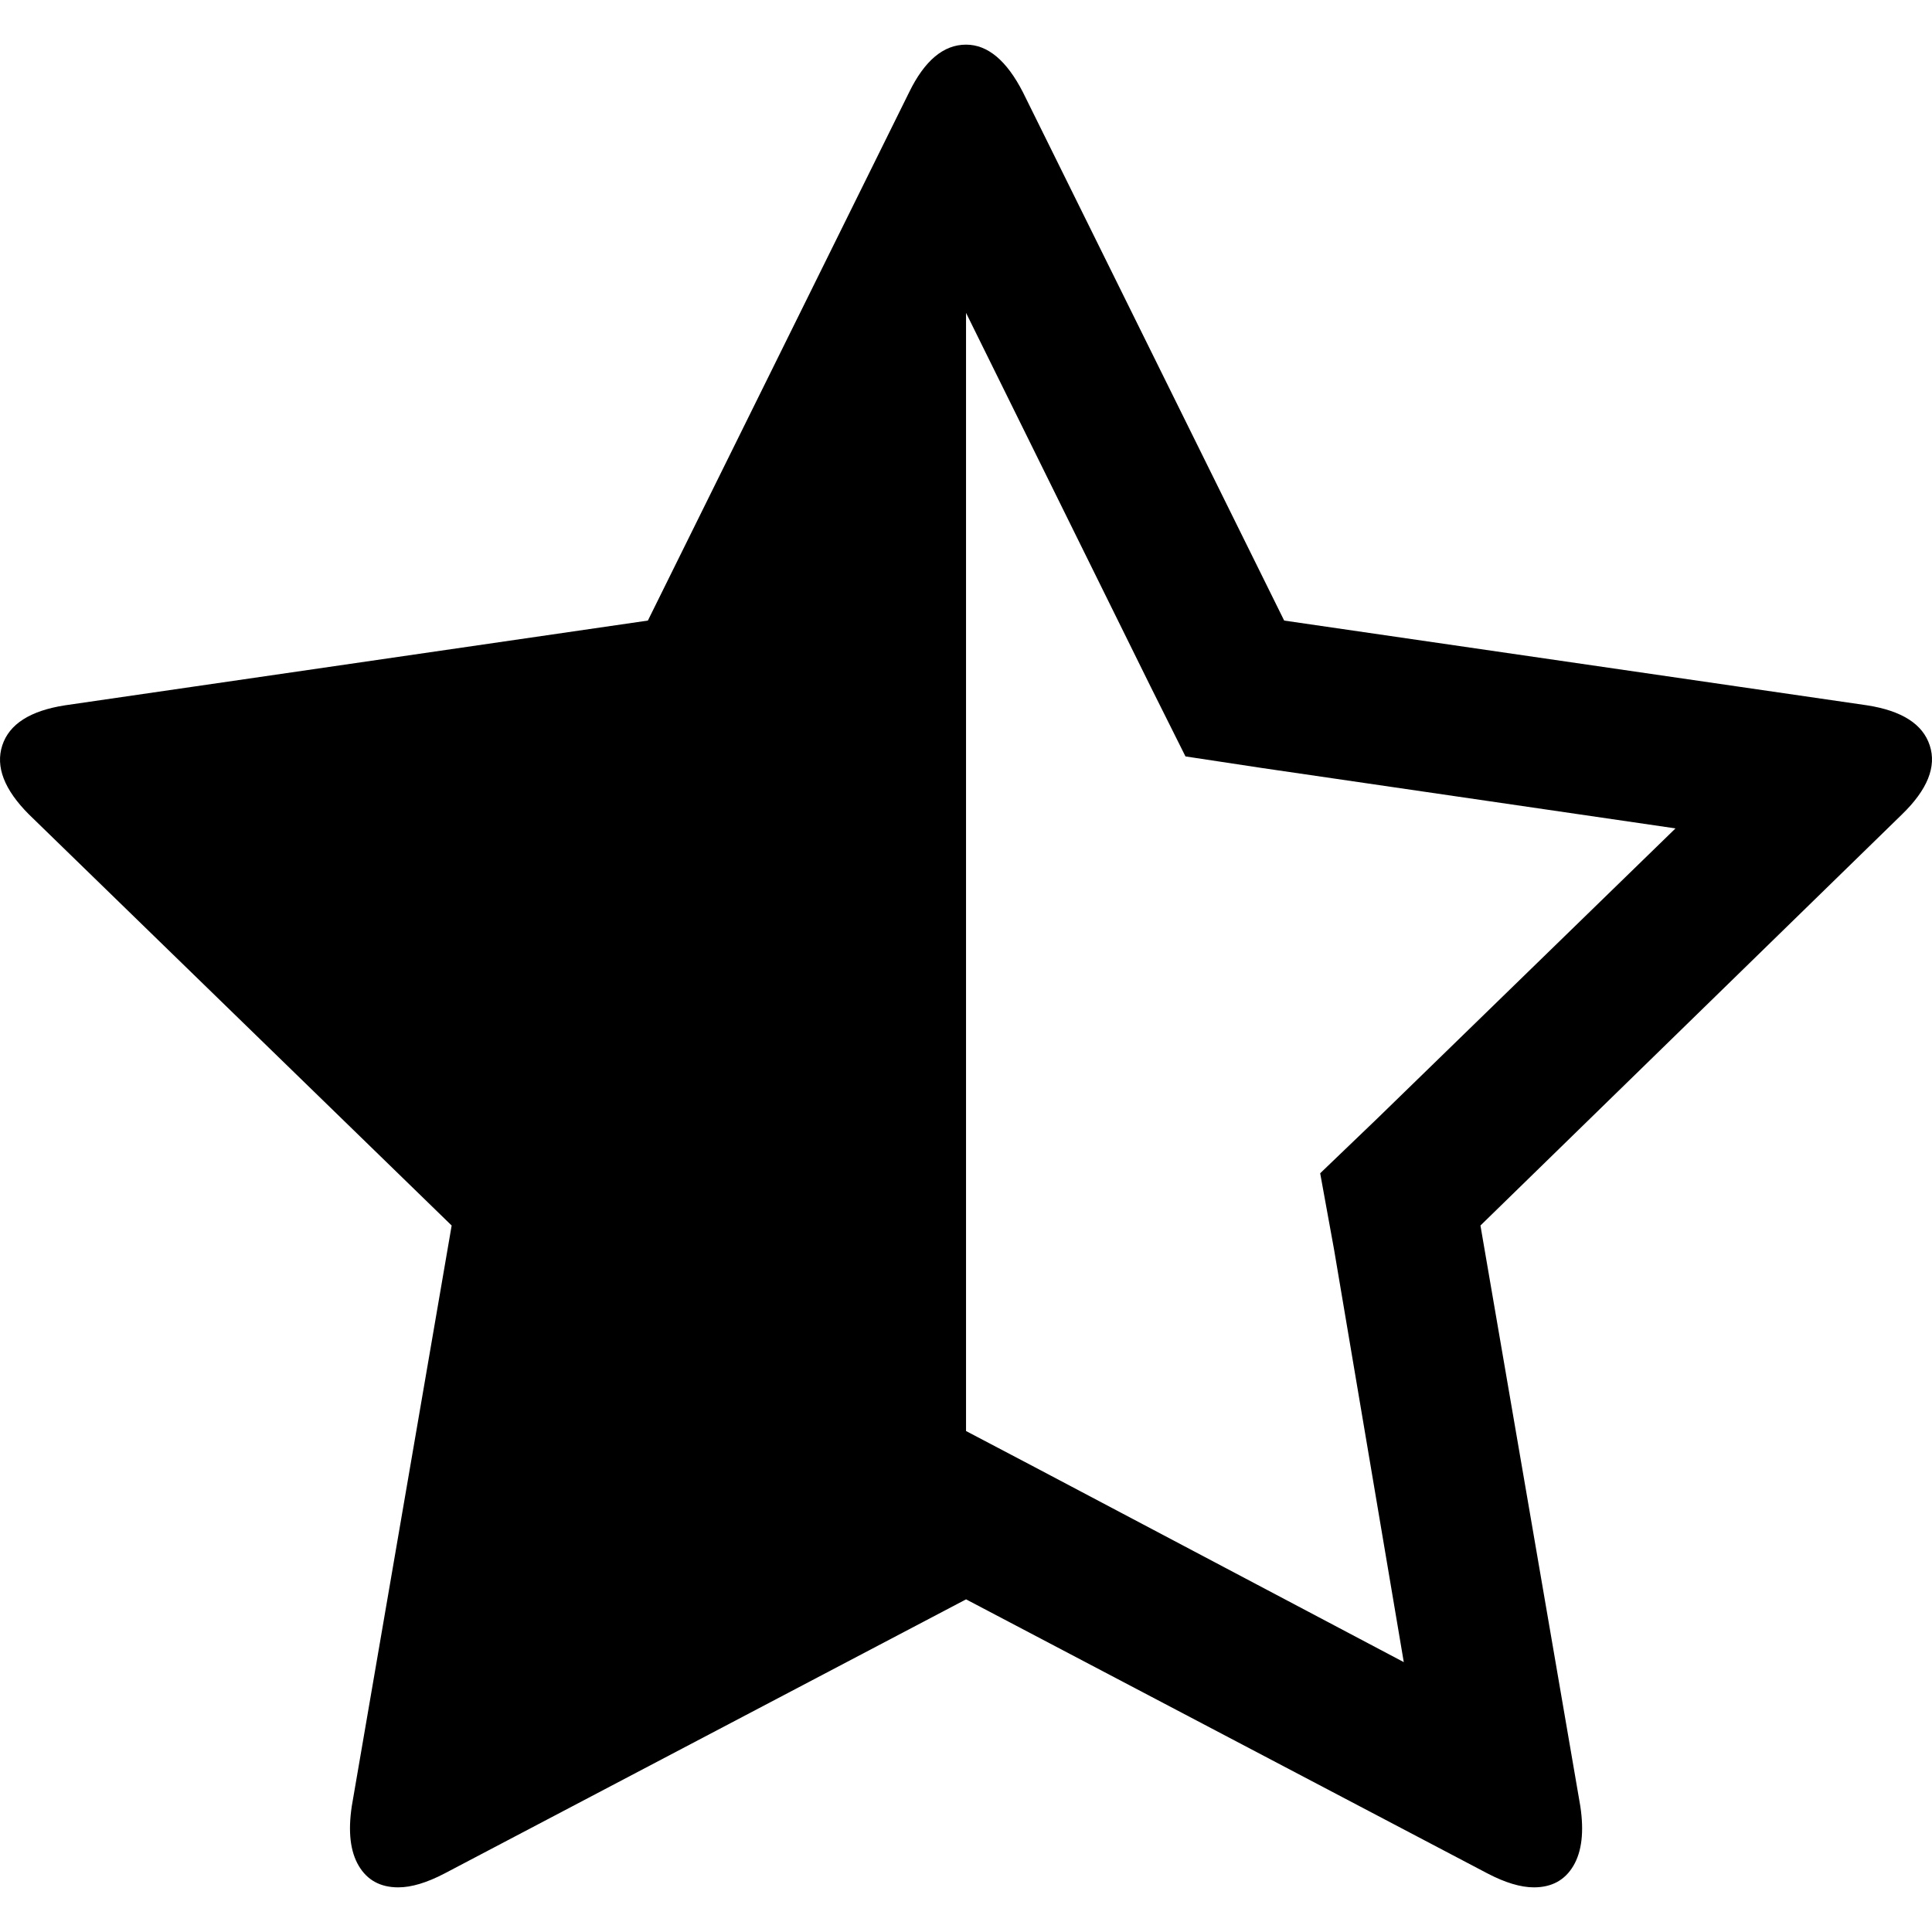
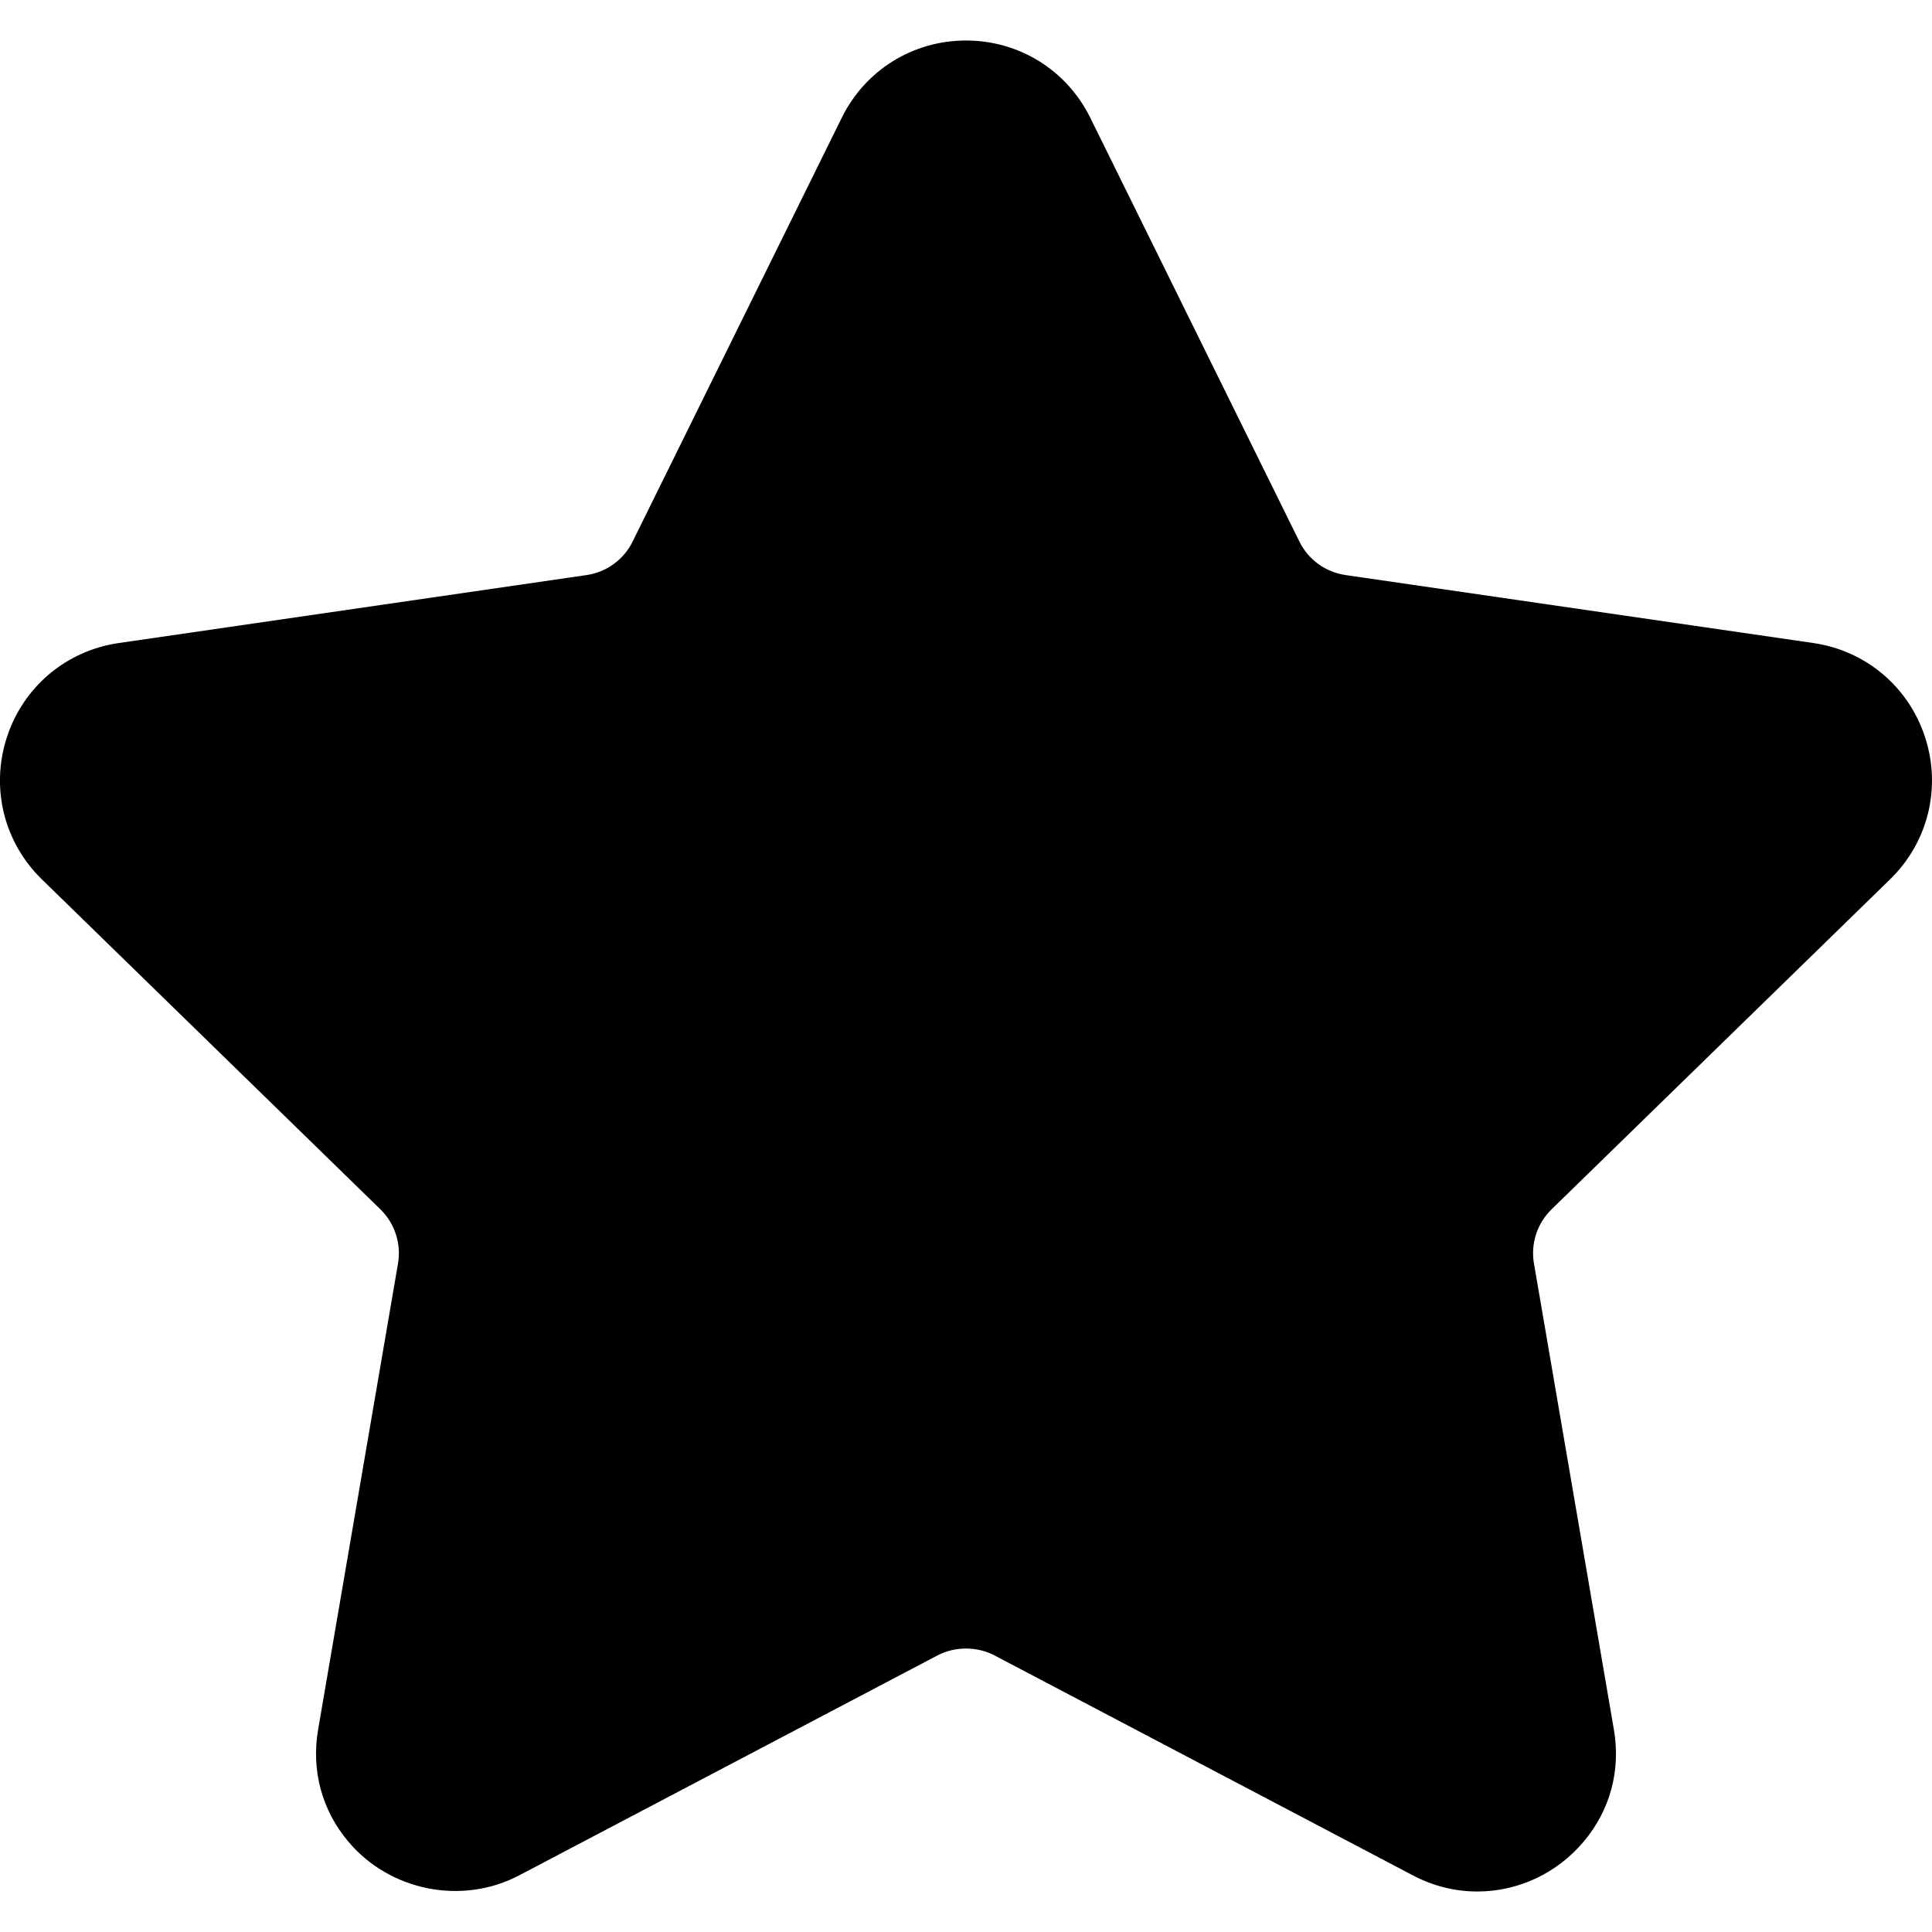
- <svg xmlns="http://www.w3.org/2000/svg" version="1.1" id="Capa_1" x="0px" y="0px" width="475.044px" height="475.044px" viewBox="0 0 475.044 475.044" style="enable-background:new 0 0 475.044 475.044;" xml:space="preserve">
-   <g>
-     <path d="M474.487,183.276c-1.711-5.236-6.852-8.52-15.41-9.851l-143.323-20.839L251.52,22.681c-4-7.804-8.661-11.704-13.989-11.704   c-5.519,0-10.183,3.9-13.988,11.704l-64.241,129.905L15.978,173.425c-8.564,1.332-13.704,4.615-15.415,9.851   c-1.709,5.236,0.478,10.898,6.567,16.989l103.924,101.068L86.501,444.082c-0.95,6.286-0.381,11.173,1.715,14.702   c2.092,3.524,5.33,5.283,9.707,5.283c3.237,0,7.043-1.14,11.42-3.433l128.194-67.382l128.19,67.382   c4.377,2.286,8.186,3.433,11.423,3.433c4.381,0,7.622-1.759,9.709-5.283c2.088-3.529,2.659-8.416,1.708-14.702l-24.551-142.749   l103.63-101.068C473.93,194.174,476.212,188.512,474.487,183.276z M338.597,275.065l-13.99,13.421l3.43,18.843l17.128,101.357   l-90.786-47.965l-16.848-8.856V76.927l45.395,91.933l8.559,17.128l18.85,2.856l101.642,14.844L338.597,275.065z" />
-   </g>
+ <svg xmlns="http://www.w3.org/2000/svg" version="1.1" id="Capa_1" x="0px" y="0px" viewBox="0 0 49.94 49.94" style="enable-background:new 0 0 49.94 49.94;" xml:space="preserve">
+   <path d="M48.856,22.73c0.983-0.958,1.33-2.364,0.906-3.671c-0.425-1.307-1.532-2.24-2.892-2.438l-12.092-1.757  c-0.515-0.075-0.96-0.398-1.19-0.865L28.182,3.043c-0.607-1.231-1.839-1.996-3.212-1.996c-1.372,0-2.604,0.765-3.211,1.996  L16.352,14c-0.23,0.467-0.676,0.79-1.191,0.865L3.069,16.622c-1.359,0.197-2.467,1.131-2.892,2.438  c-0.424,1.307-0.077,2.713,0.906,3.671l8.749,8.528c0.373,0.364,0.544,0.888,0.456,1.4L8.224,44.701  c-0.183,1.06,0.095,2.091,0.781,2.904c1.066,1.267,2.927,1.653,4.415,0.871l10.814-5.686c0.452-0.237,1.021-0.235,1.472,0  l10.815,5.686c0.526,0.277,1.087,0.417,1.666,0.417c1.057,0,2.059-0.47,2.748-1.288c0.687-0.813,0.964-1.846,0.781-2.904  l-2.065-12.042c-0.088-0.513,0.083-1.036,0.456-1.4L48.856,22.73z" />
  <g>
</g>
  <g>
</g>
  <g>
</g>
  <g>
</g>
  <g>
</g>
  <g>
</g>
  <g>
</g>
  <g>
</g>
  <g>
</g>
  <g>
</g>
  <g>
</g>
  <g>
</g>
  <g>
</g>
  <g>
</g>
  <g>
</g>
</svg>
